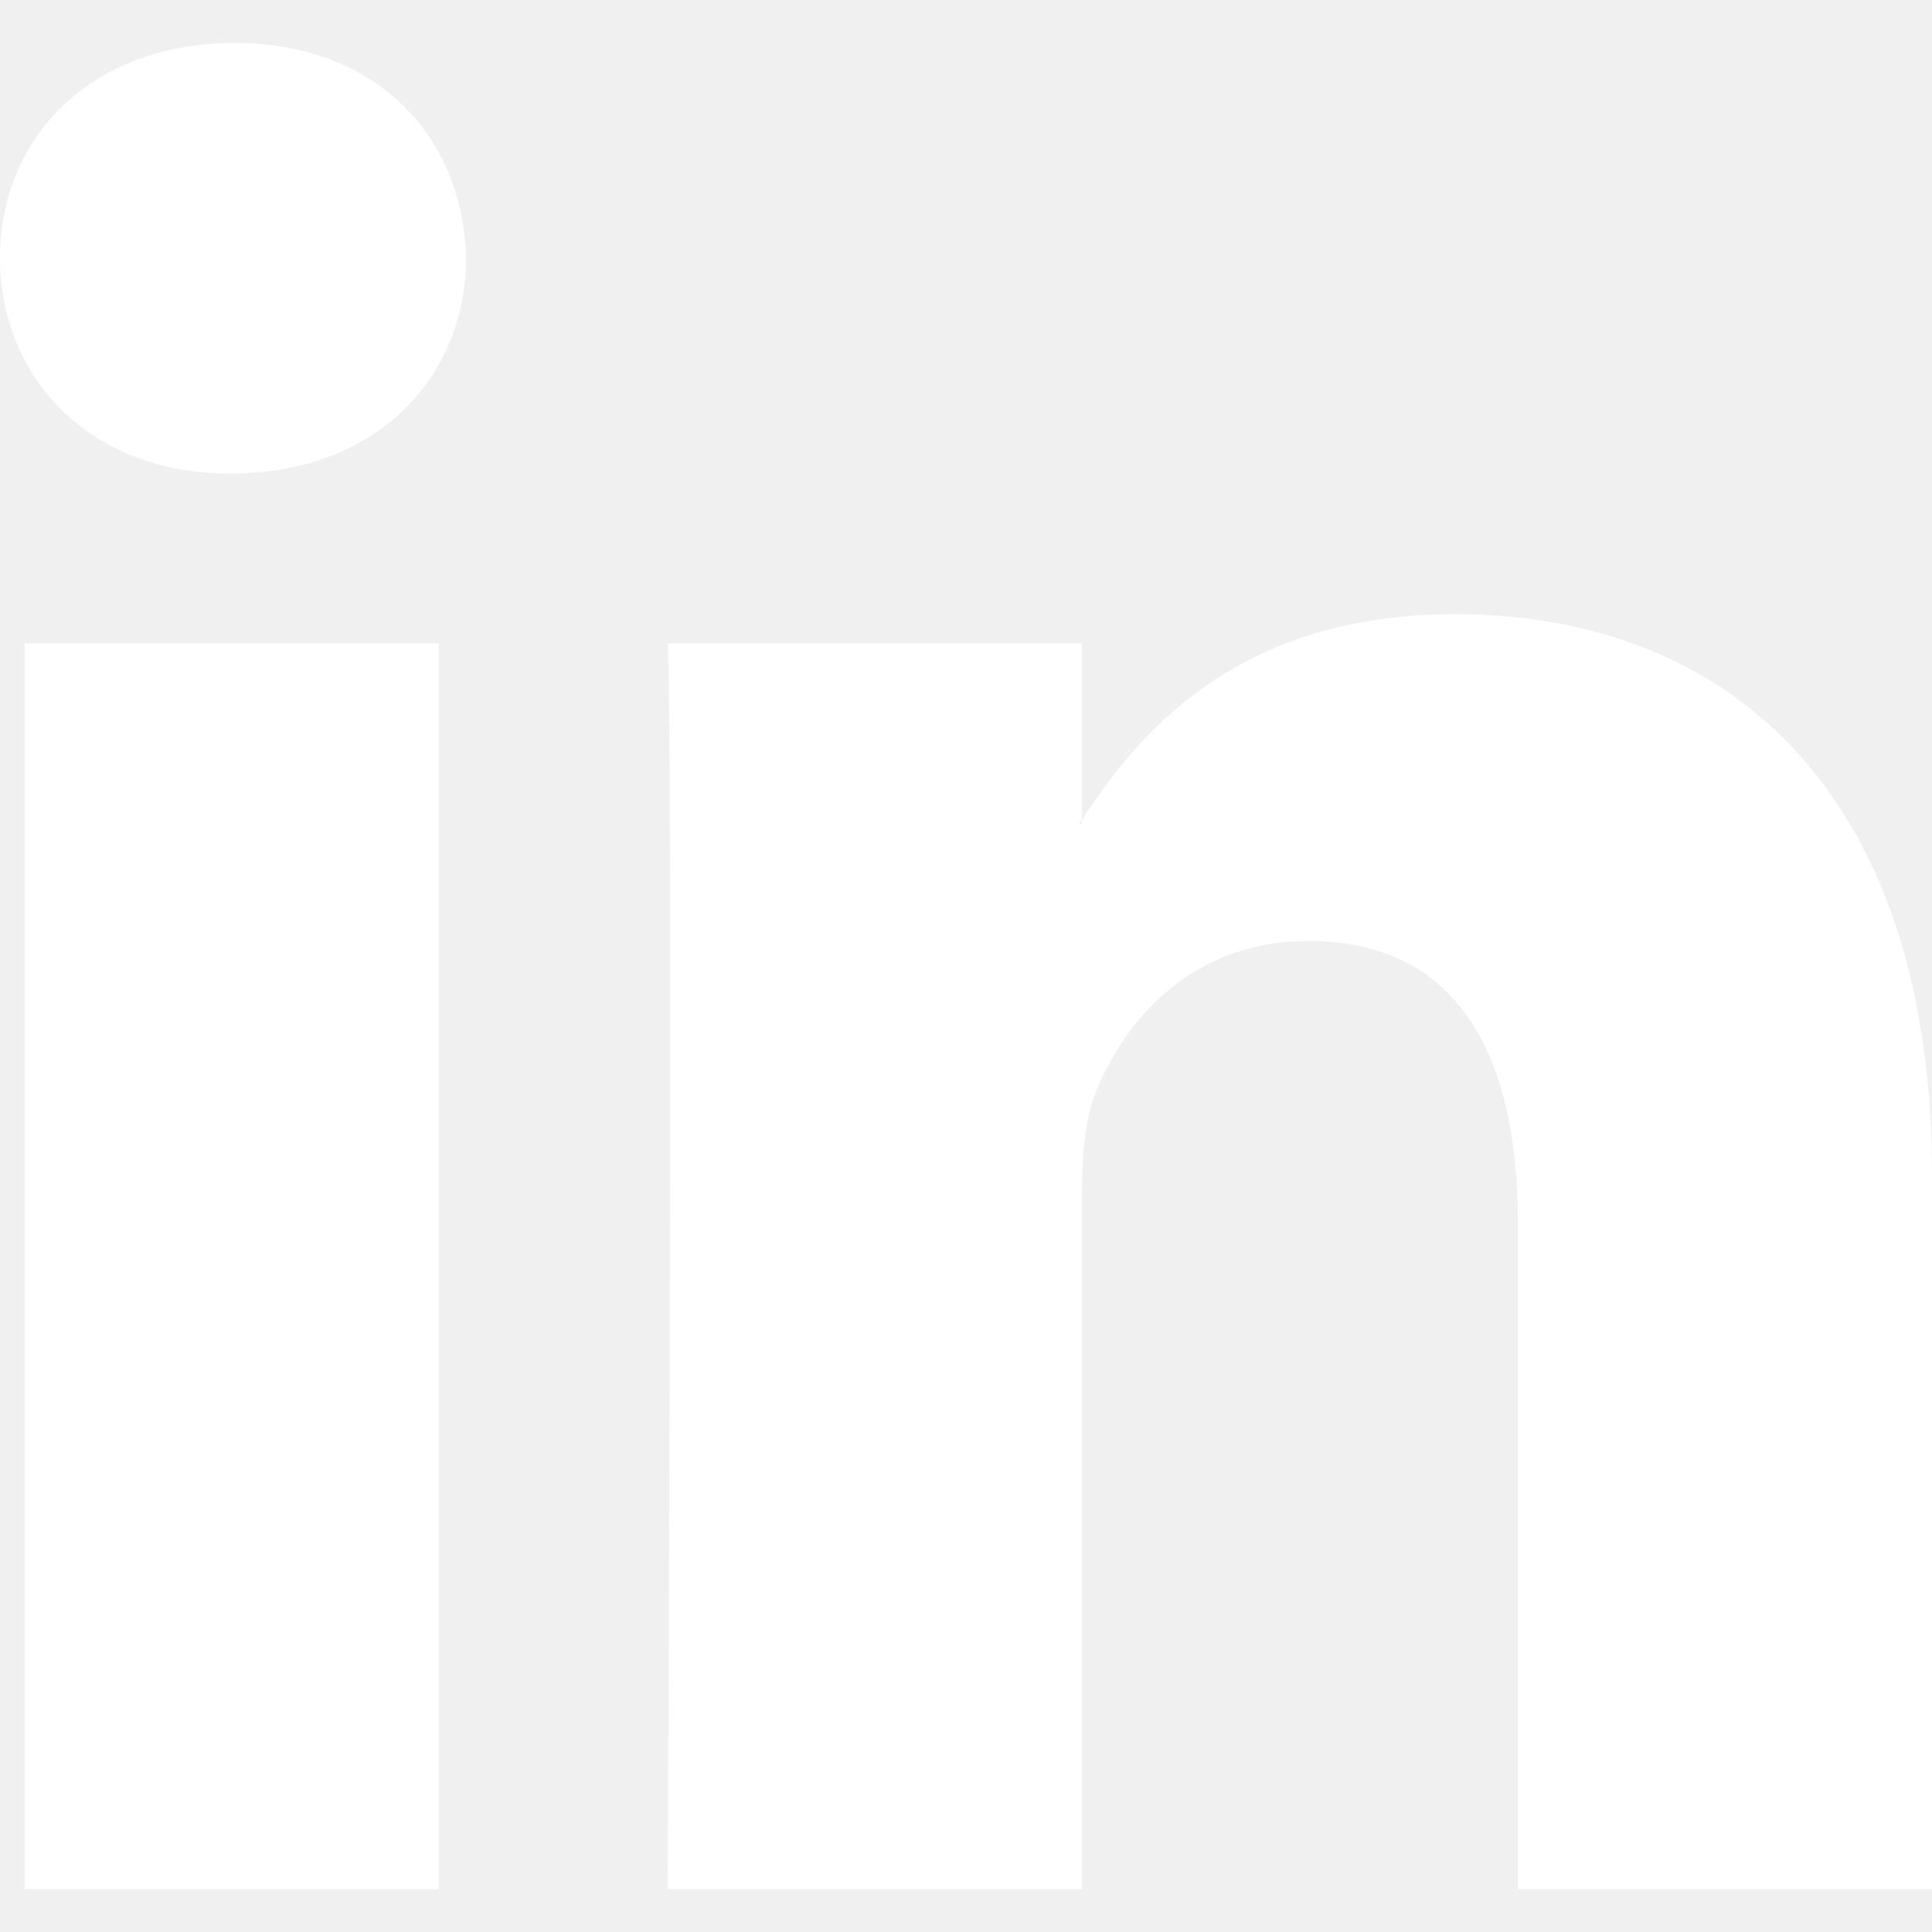
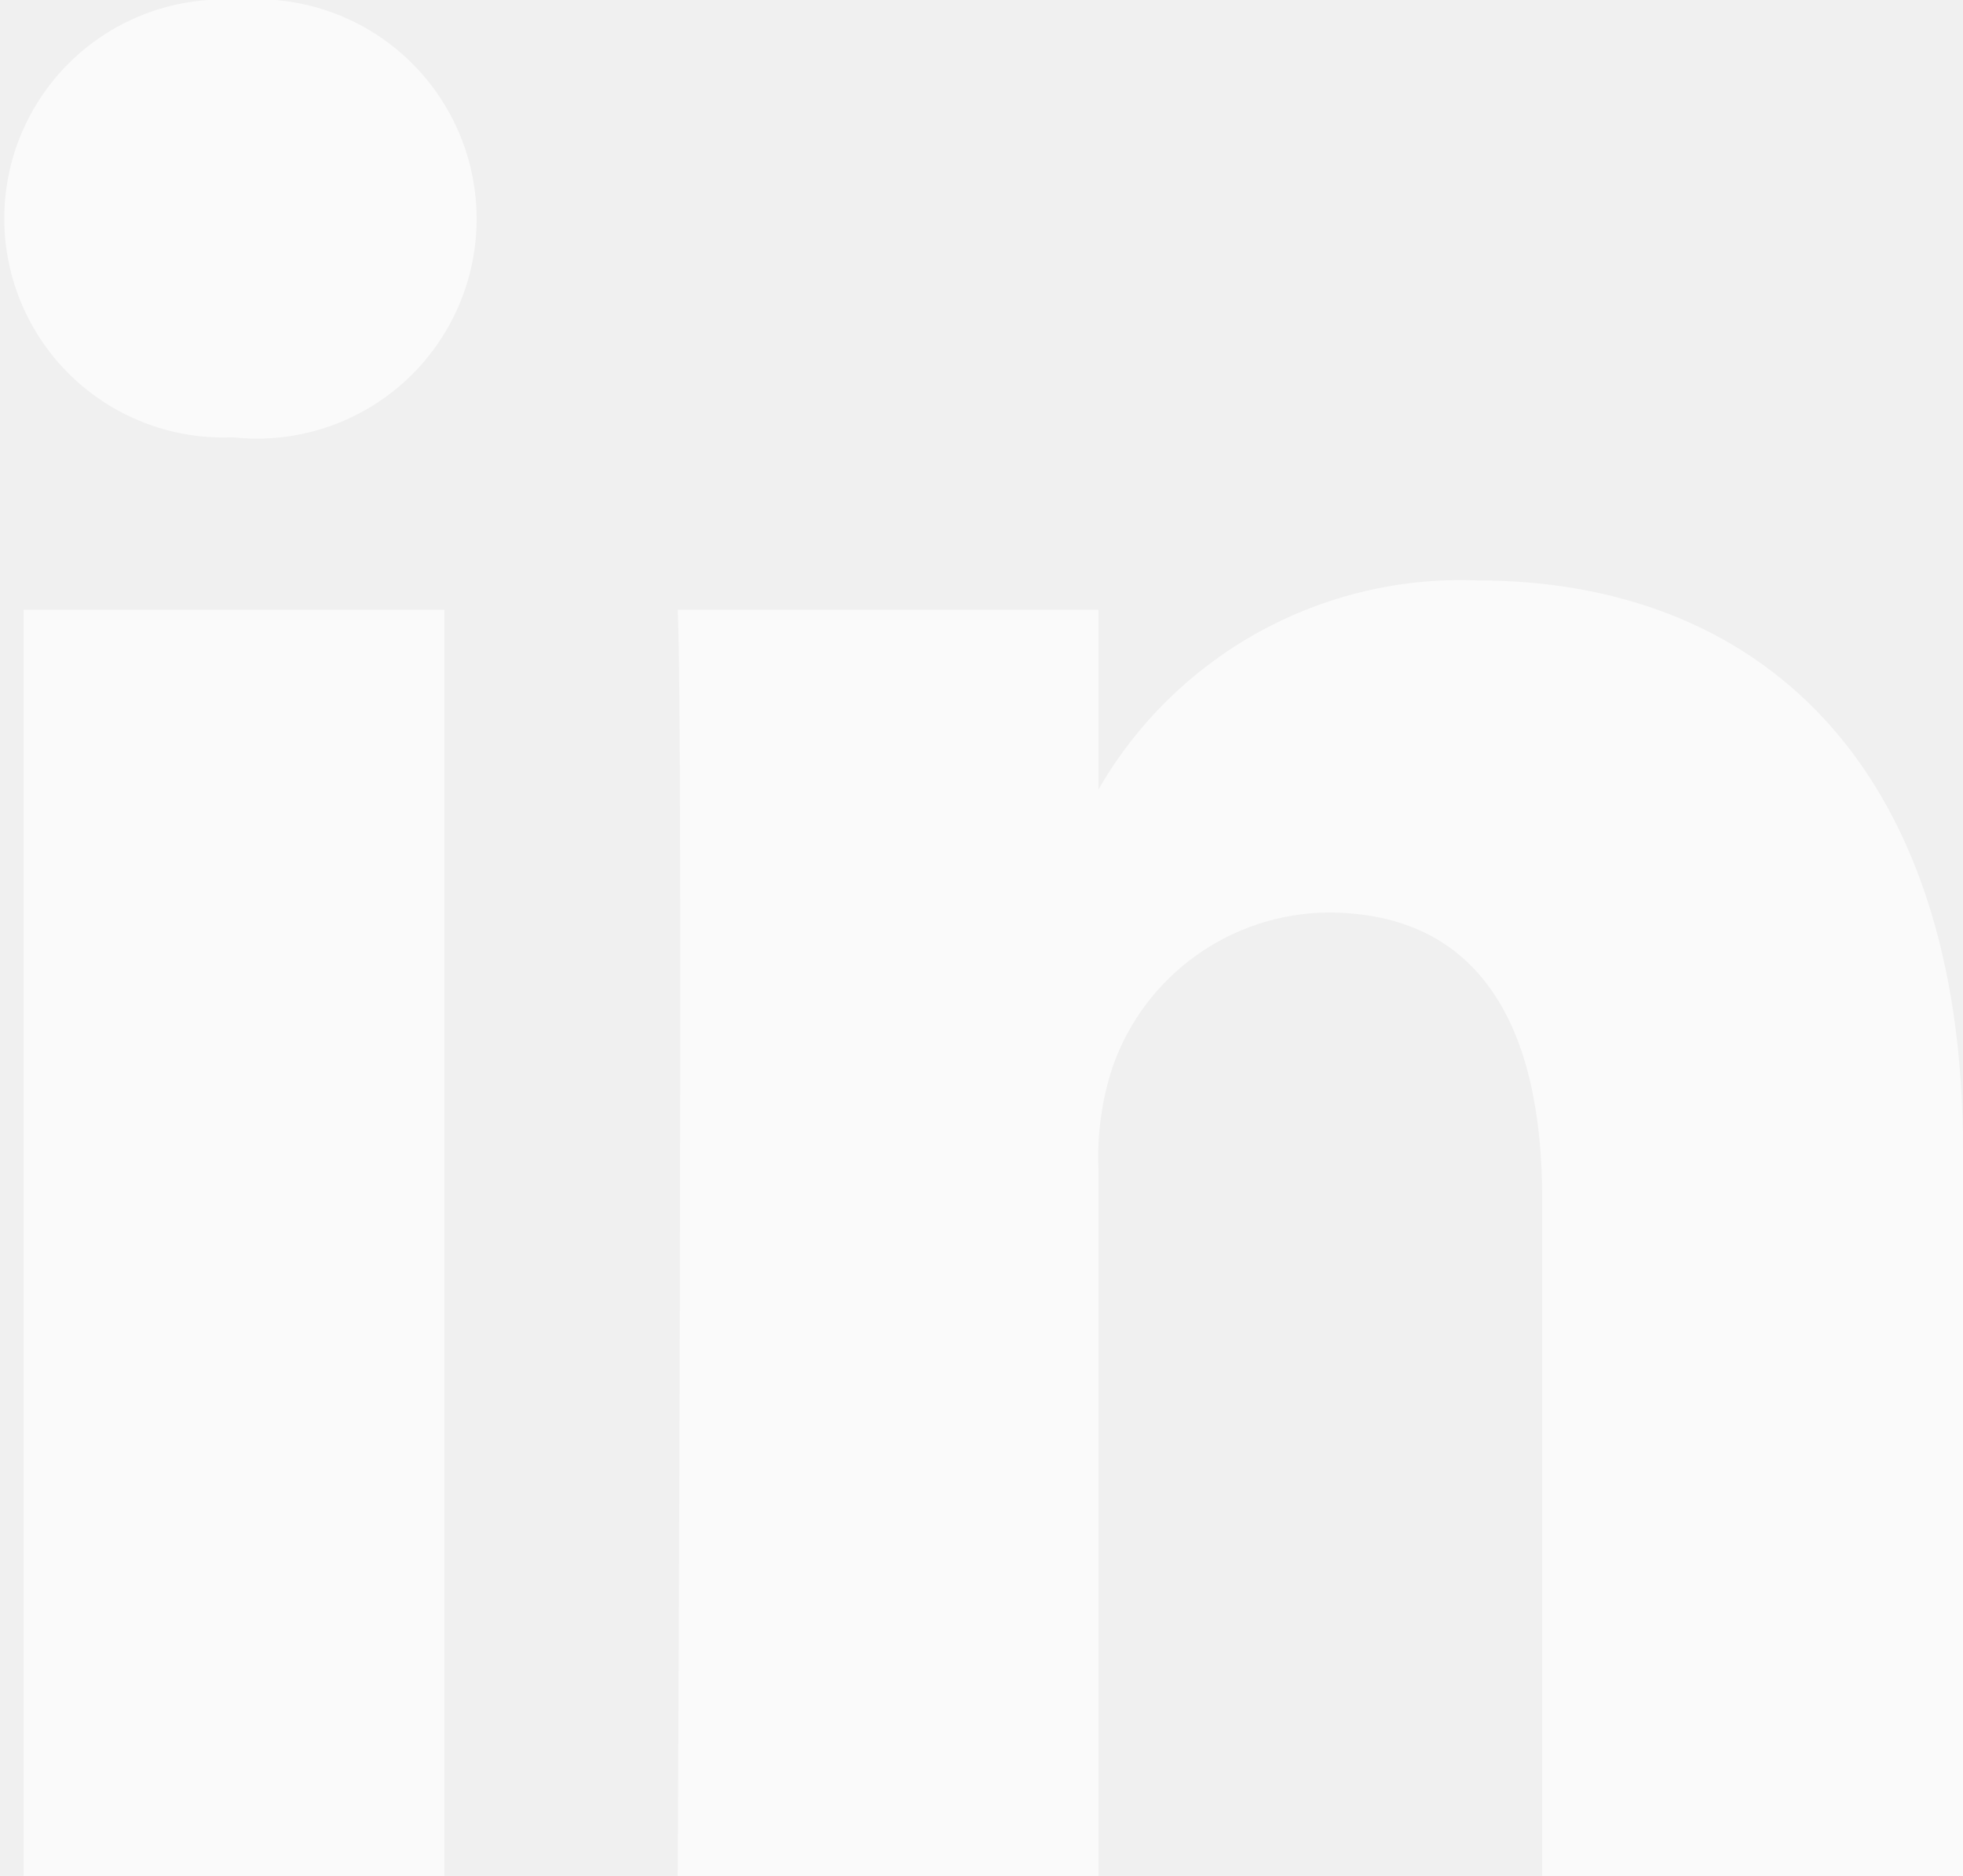
- <svg xmlns="http://www.w3.org/2000/svg" version="1.1" id="Capa_1" x="0px" y="0px" width="430.117px" height="430.117px" viewBox="0 0 430.117 430.117" style="fill: #ffffff;" xml:space="preserve">
-   <g>
-     <path id="LinkedIn" d="M430.117,261.543V420.56h-92.188V272.193c0-37.271-13.334-62.707-46.703-62.707   c-25.473,0-40.632,17.142-47.301,33.724c-2.432,5.928-3.058,14.179-3.058,22.477V420.56h-92.219c0,0,1.242-251.285,0-277.32h92.21   v39.309c-0.187,0.294-0.43,0.611-0.606,0.896h0.606v-0.896c12.251-18.869,34.13-45.824,83.102-45.824   C384.633,136.724,430.117,176.361,430.117,261.543z M52.183,9.558C20.635,9.558,0,30.251,0,57.463   c0,26.619,20.038,47.94,50.959,47.94h0.616c32.159,0,52.159-21.317,52.159-47.94C103.128,30.251,83.734,9.558,52.183,9.558z    M5.477,420.56h92.184v-277.32H5.477V420.56z" />
+ <svg xmlns="http://www.w3.org/2000/svg" id="Layer_1" data-name="Layer 1" viewBox="0 0 27.43 26.21">
+   <defs>
+     <style>.cls-1{opacity:0.65;}.cls-2{fill:#fff;}</style>
+   </defs>
+   <g class="cls-1">
+     <path id="LinkedIn" class="cls-2" d="M3138.72,150.17v10.14h-5.88v-9.46c0-2.38-.85-4-3-4a3.22,3.22,0,0,0-3,2.15,4,4,0,0,0-.2,1.43v9.88h-5.88s0.08-16,0-17.69h5.88v2.51l0,0.06h0v-0.06a5.84,5.84,0,0,1,5.3-2.92C3135.82,142.21,3138.72,144.73,3138.72,150.17Zm-24.1-16.07a3.06,3.06,0,1,0-.08,6.11h0A3.07,3.07,0,1,0,3114.62,134.1Zm-3,26.21h5.88V142.62h-5.88v17.69Z" transform="translate(-3111.29 -134.1)" />
  </g>
-   <g>
- </g>
-   <g>
- </g>
-   <g>
- </g>
-   <g>
- </g>
-   <g>
- </g>
-   <g>
- </g>
-   <g>
- </g>
-   <g>
- </g>
-   <g>
- </g>
-   <g>
- </g>
-   <g>
- </g>
-   <g>
- </g>
-   <g>
- </g>
-   <g>
- </g>
-   <g>
- </g>
</svg>
